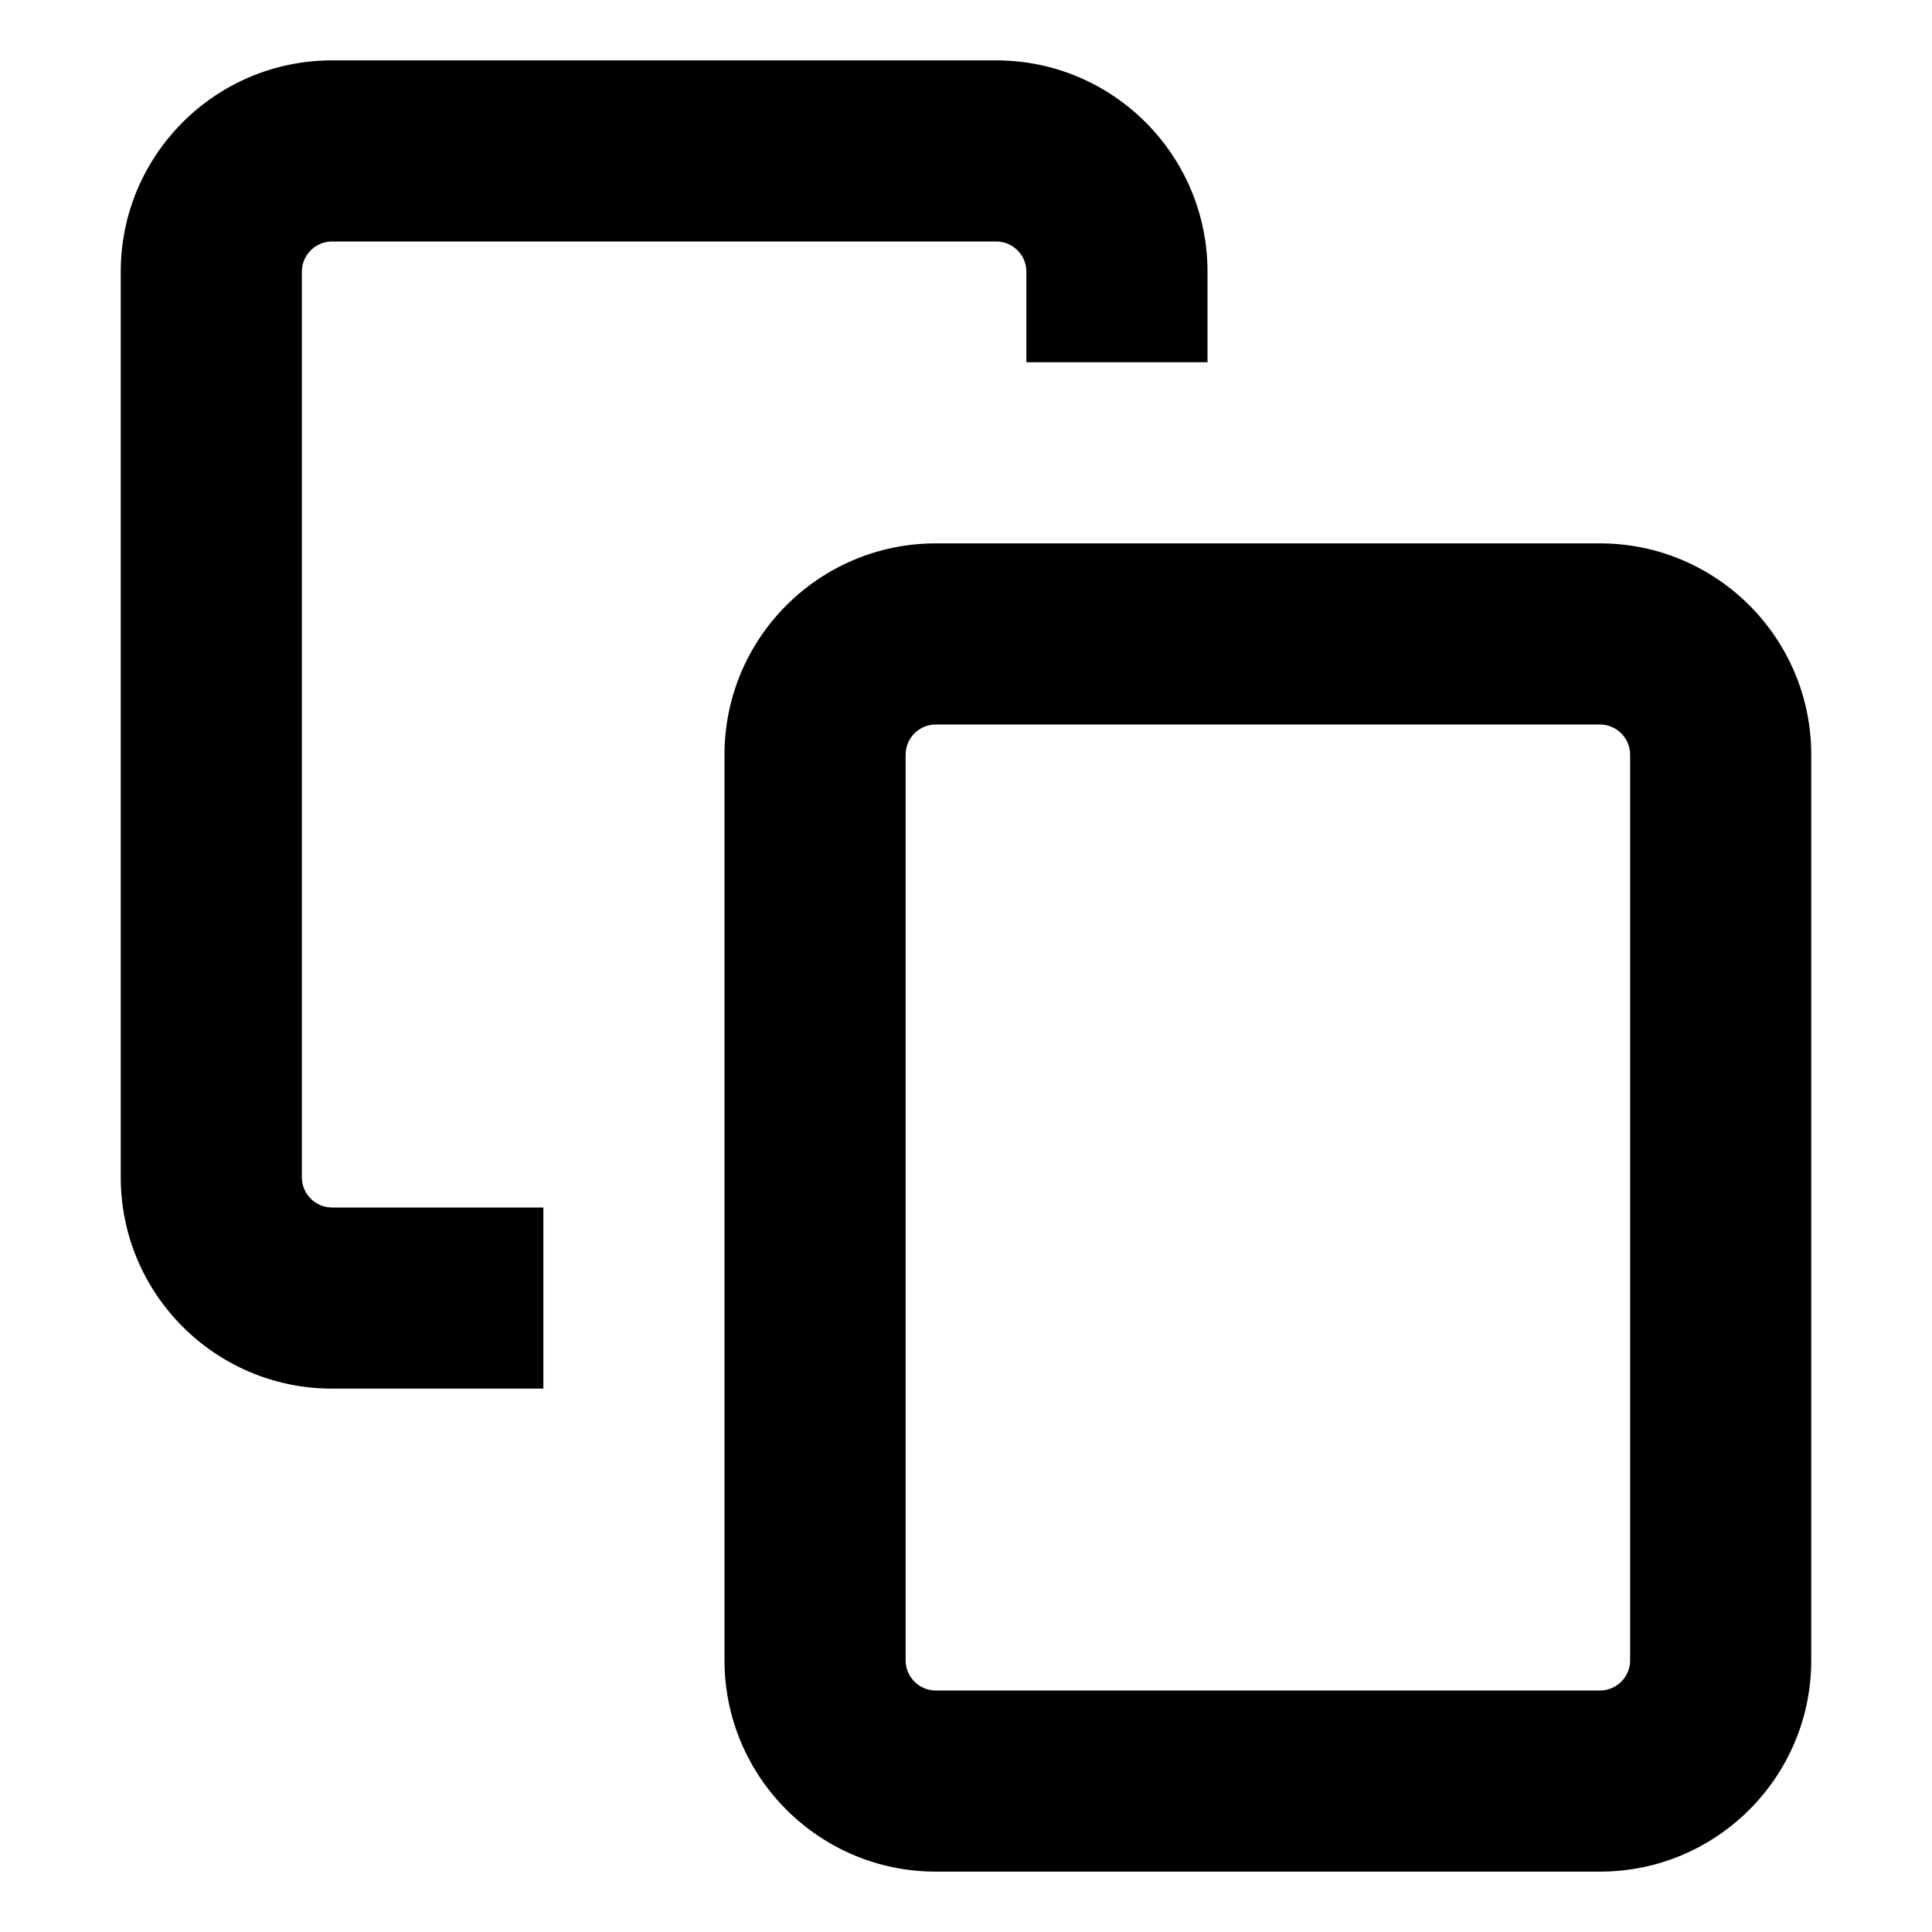
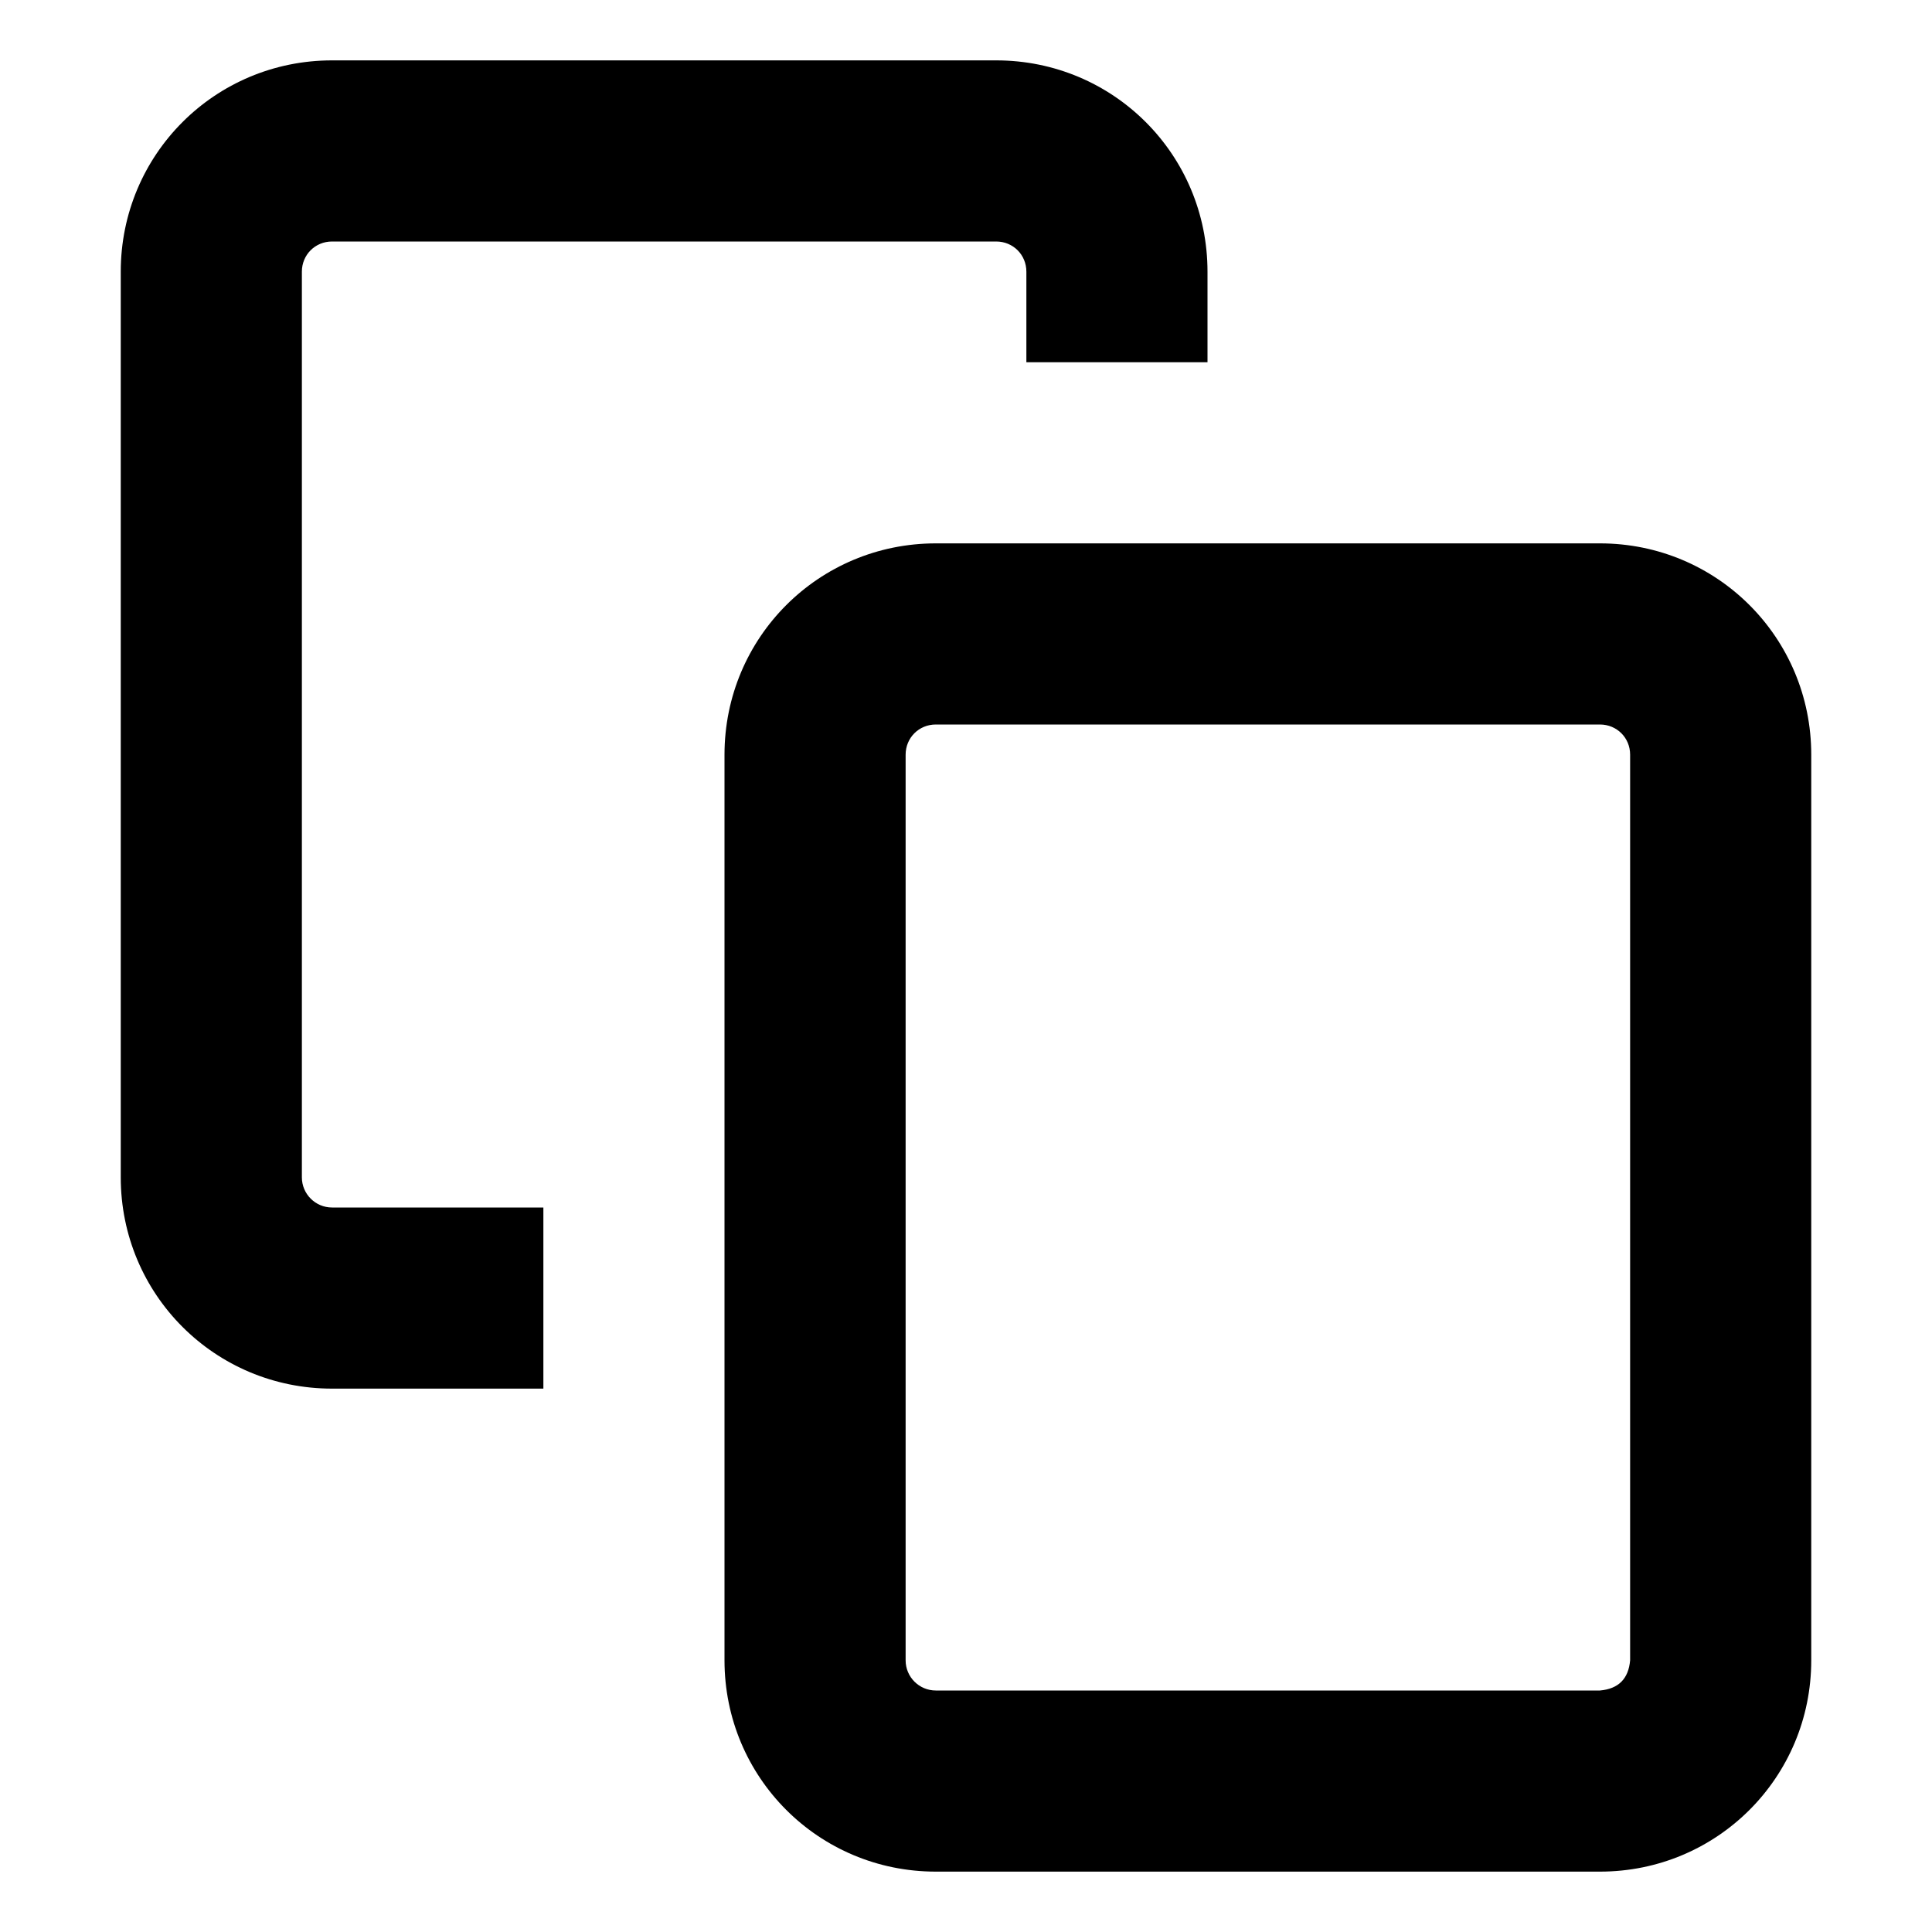
<svg data-testid="geist-icon" height="16" stroke-linejoin="round" viewBox="0 0 16 16" width="16" style="color: currentcolor;">
-   <path fill-rule="evenodd" clip-rule="evenodd" d="M2.75 0.5C1.784 0.5 1 1.284 1 2.25V9.75C1 10.716 1.784 11.5 2.75 11.5H3.75H4.5V10H3.75H2.75C2.612 10 2.5 9.888 2.5 9.75V2.25C2.5 2.112 2.612 2 2.75 2H8.25C8.388 2 8.5 2.112 8.5 2.25V3H10V2.25C10 1.284 9.216 0.5 8.25 0.5H2.75ZM7.75 4.5C6.784 4.5 6 5.284 6 6.25V13.75C6 14.716 6.784 15.5 7.75 15.5H13.25C14.216 15.5 15 14.716 15 13.75V6.25C15 5.284 14.216 4.5 13.25 4.5H7.75ZM7.5 6.25C7.5 6.112 7.612 6 7.75 6H13.25C13.388 6 13.5 6.112 13.5 6.25V13.75C13.5 13.888 13.388 14 13.25 14H7.75C7.612 14 7.5 13.888 7.5 13.75V6.25Z" fill="currentColor" />
+   <path fill-rule="evenodd" clip-rule="evenodd" d="M8.25 2c.14 0 .25.11.25.25V3H10v-.75C10 1.28 9.22.5 8.25.5h-5.5C1.78.5 1 1.28 1 2.25v7.5c0 .97.78 1.75 1.75 1.75H4.5V10H2.75a.25.25 0 0 1-.25-.25v-7.5c0-.14.11-.25.25-.25zm5 4c.14 0 .25.11.25.25v7.5q-.02.23-.25.25h-5.5a.25.25 0 0 1-.25-.25v-7.5c0-.14.11-.25.25-.25zm0 9.5c.97 0 1.75-.78 1.75-1.75v-7.5c0-.97-.78-1.75-1.75-1.75h-5.5C6.78 4.5 6 5.28 6 6.25v7.5c0 .97.78 1.75 1.75 1.75z" fill="currentColor" />
</svg>
